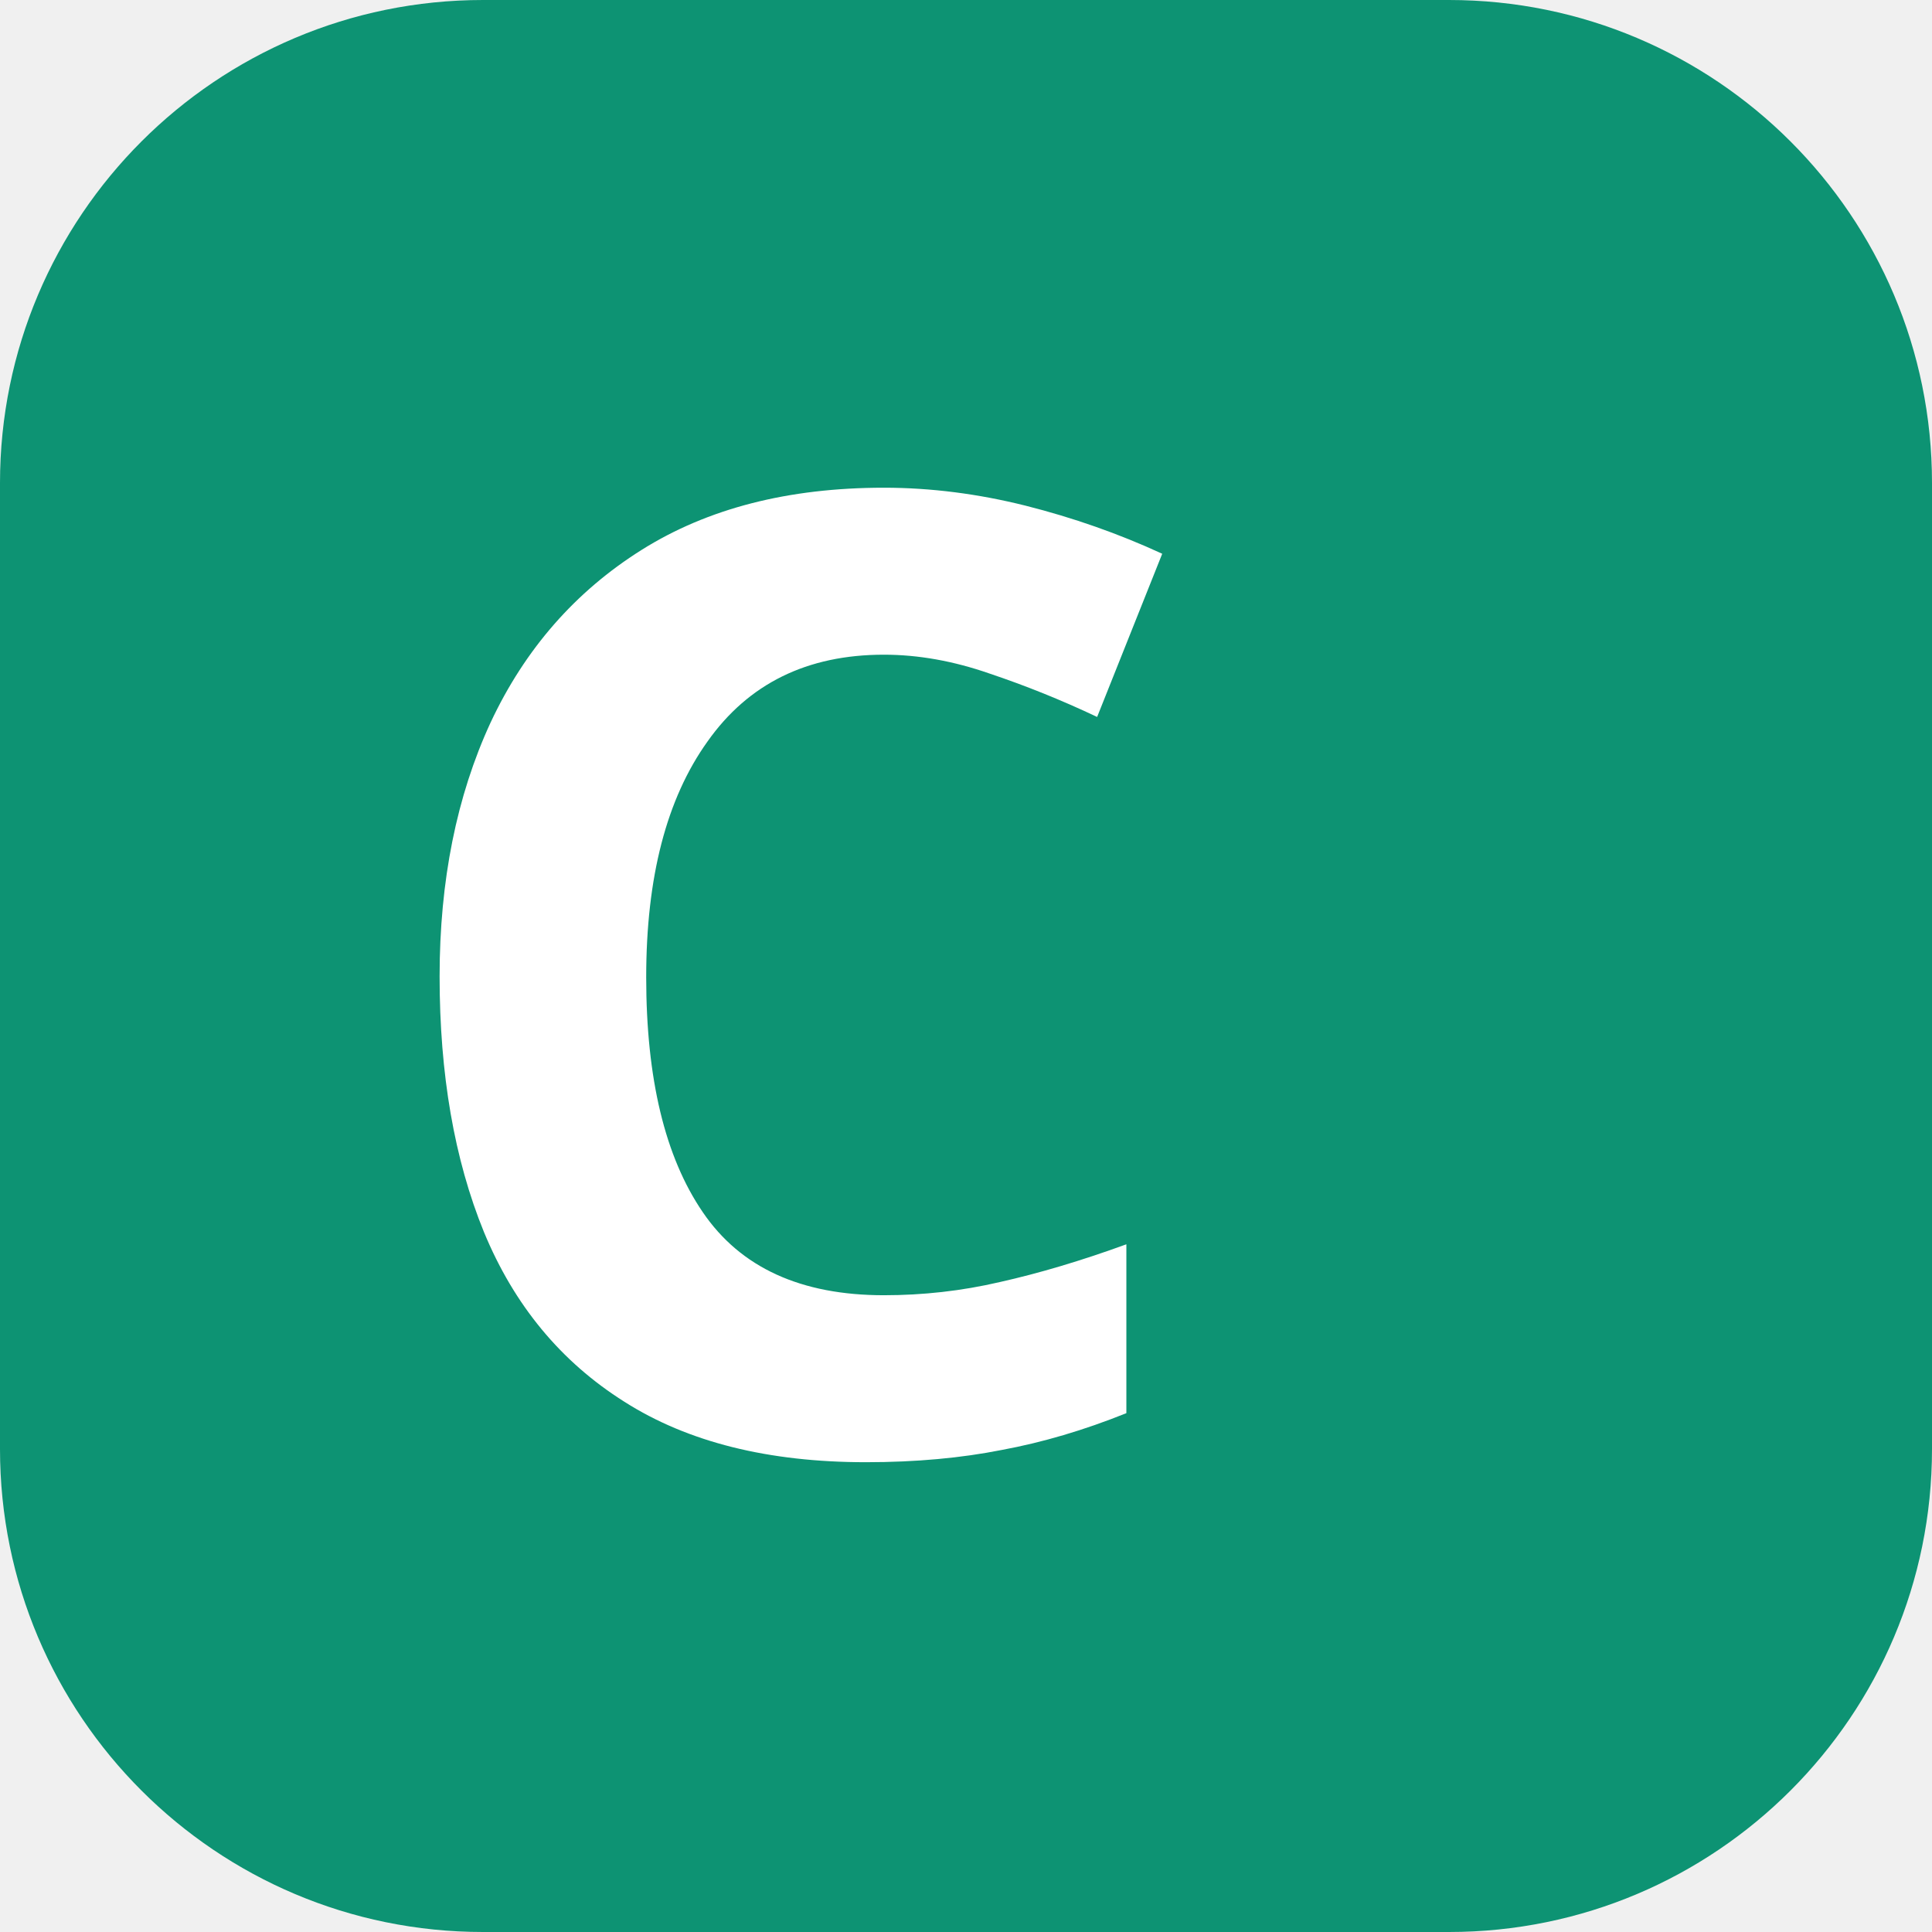
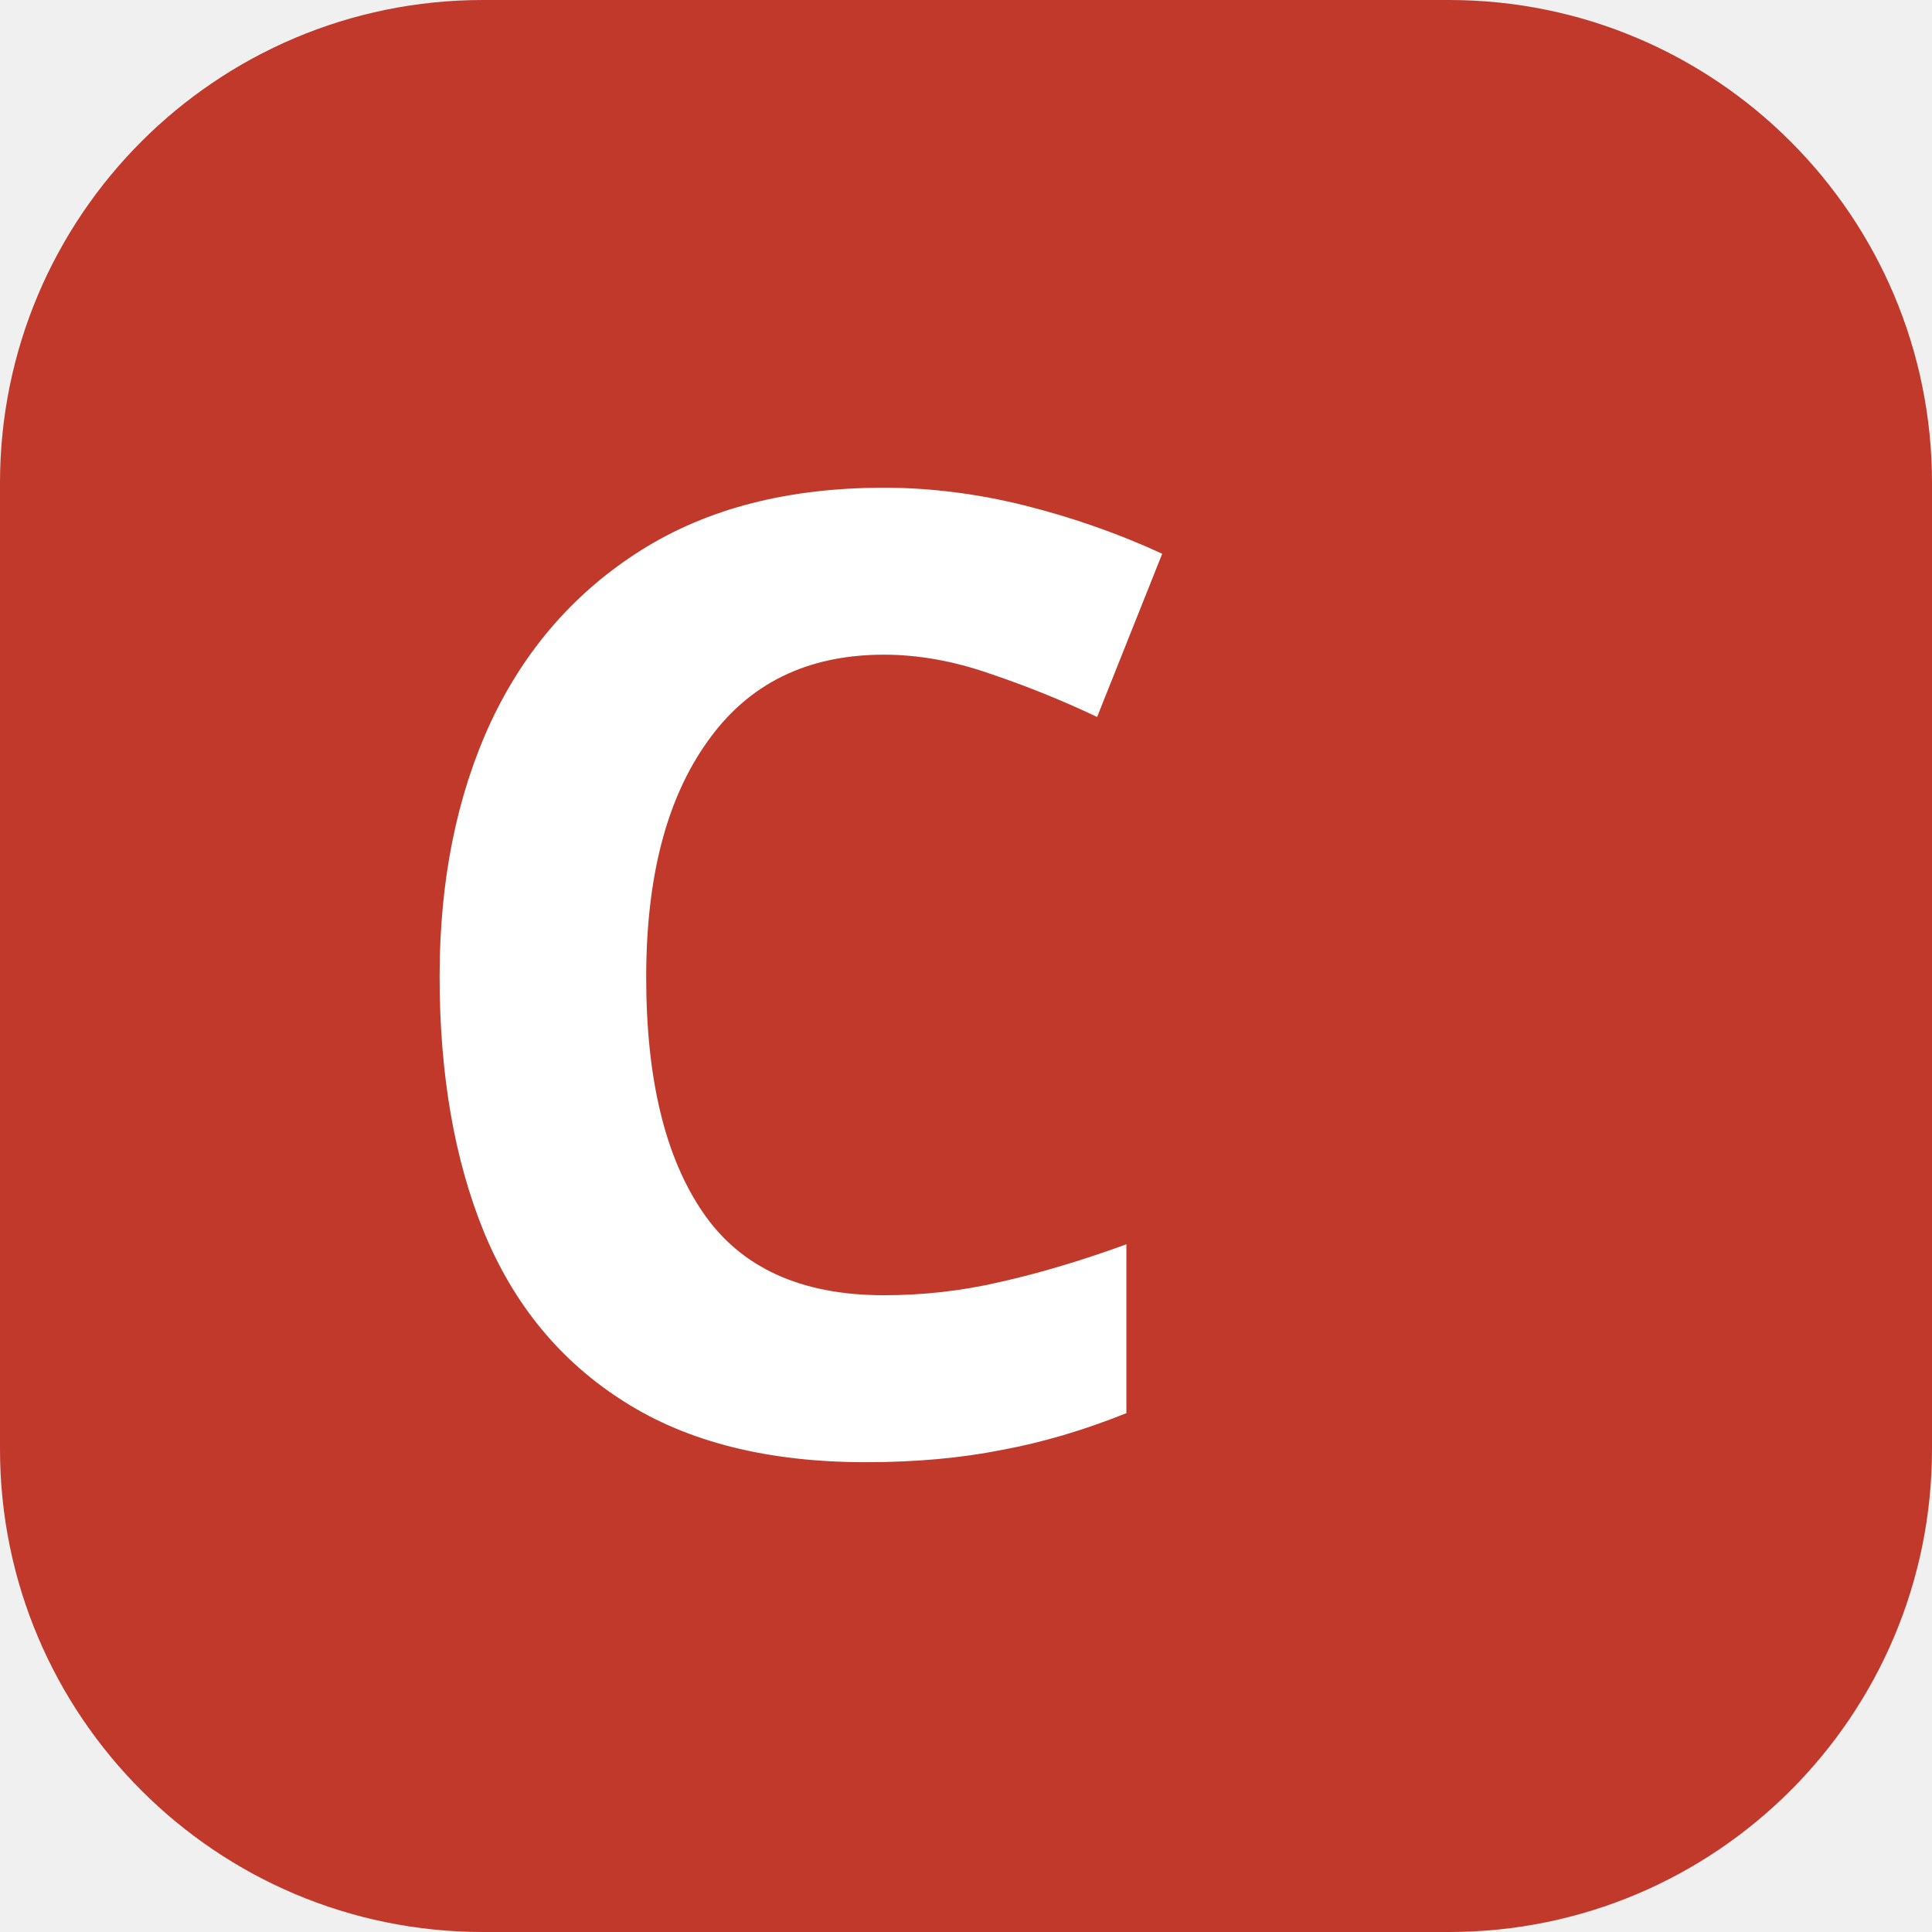
<svg xmlns="http://www.w3.org/2000/svg" width="32" height="32" viewBox="0 0 32 32" fill="none">
-   <rect width="32" height="32" rx="8" fill="#0D9373" />
+   <rect width="32" height="32" rx="8" fill="#C0392B" />
  <text x="6" y="24" font-family="system-ui, sans-serif" font-size="22" font-weight="700" fill="#FFFFFF">C</text>
</svg>
